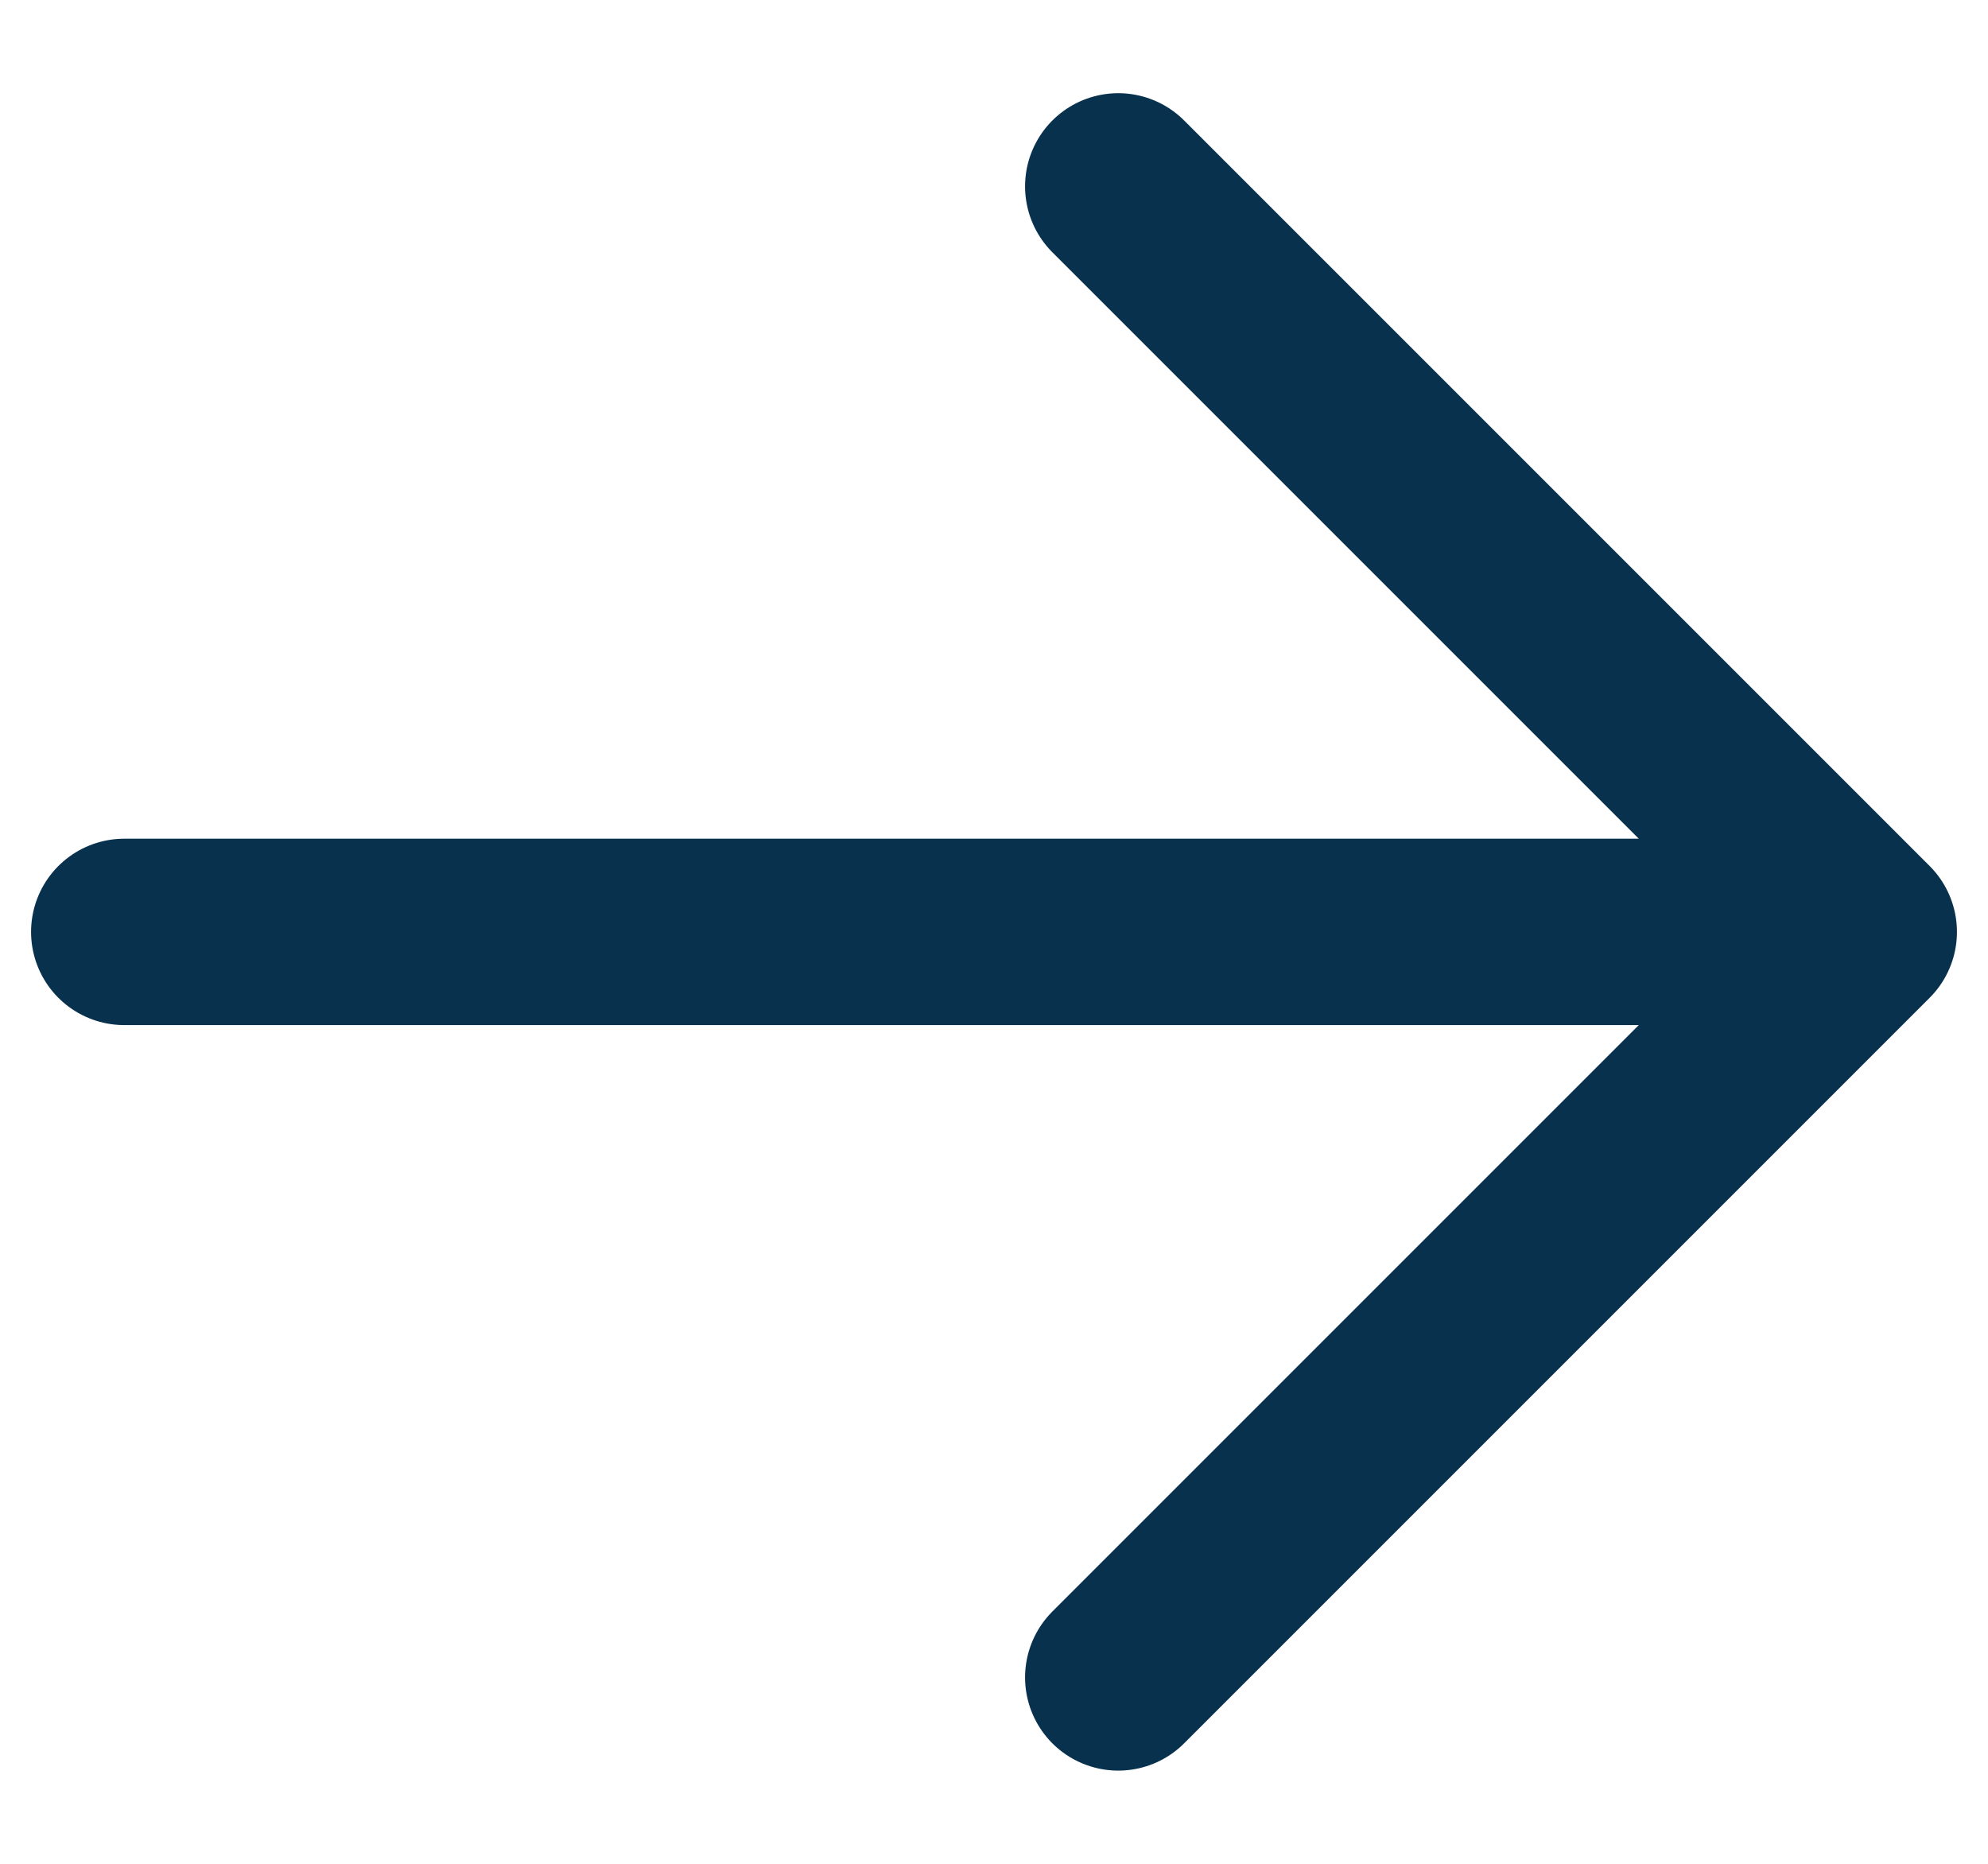
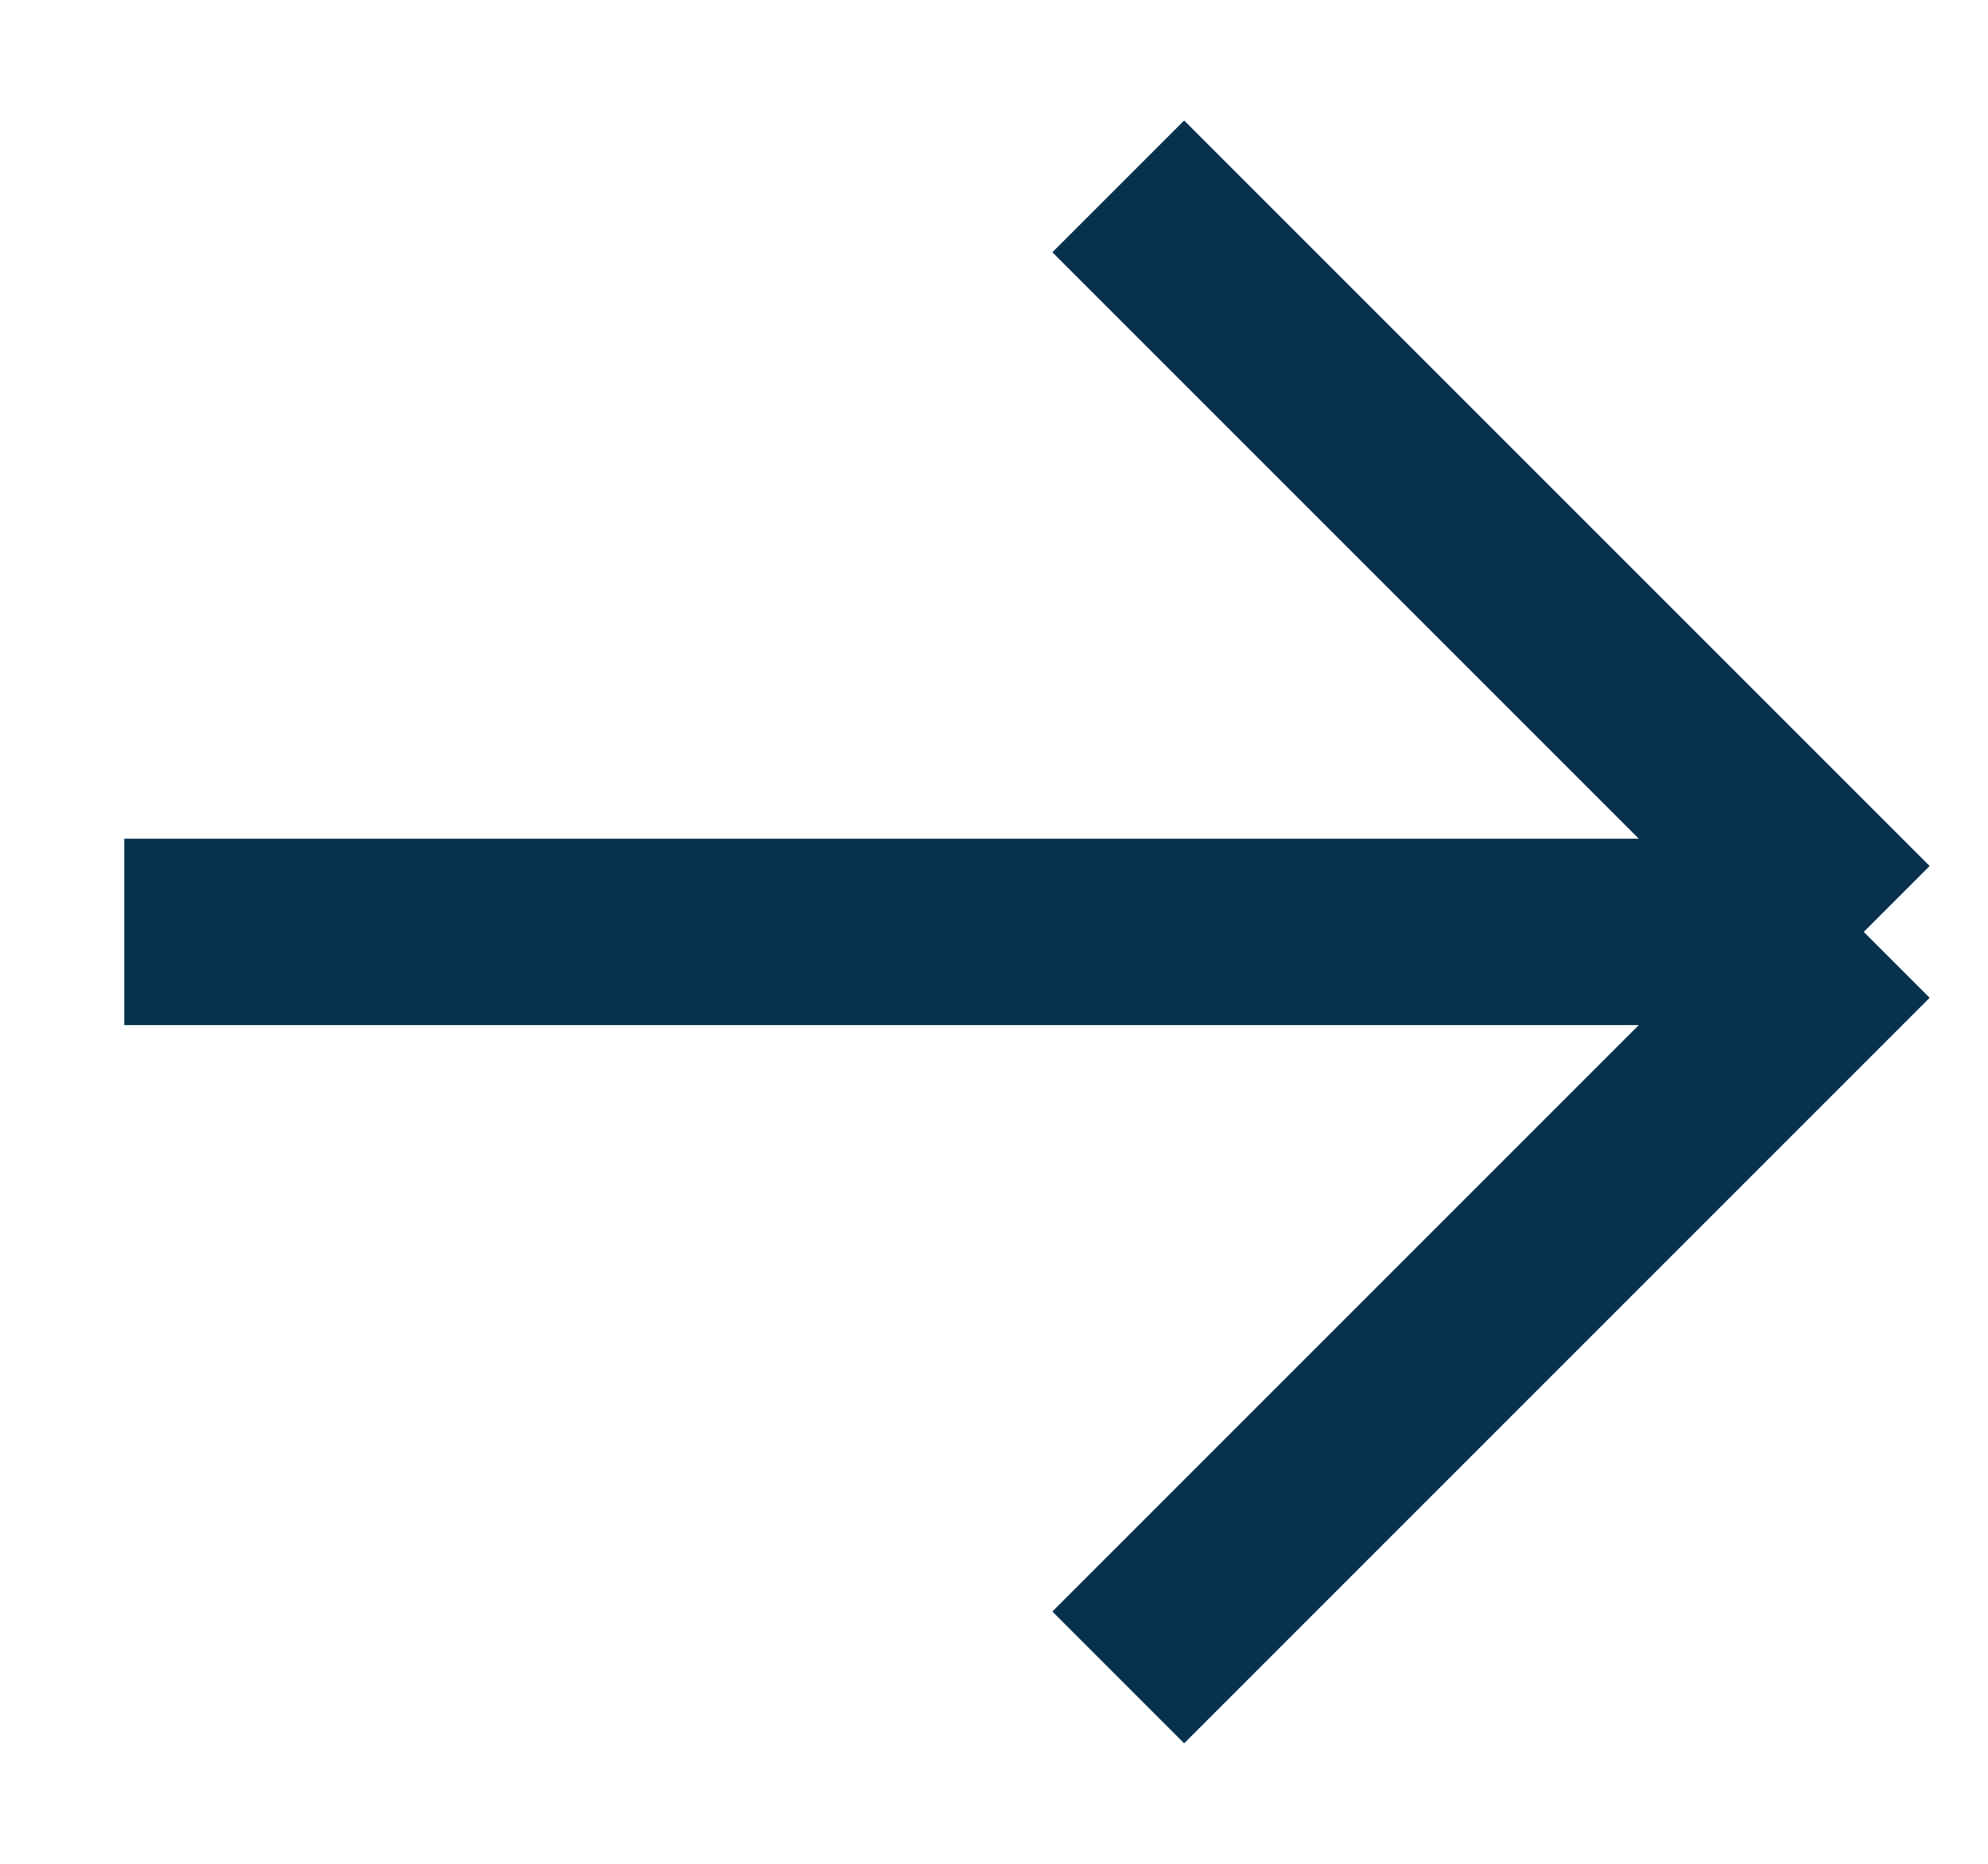
<svg xmlns="http://www.w3.org/2000/svg" width="16" height="15" viewBox="0 0 16 15" fill="none">
-   <path d="M1 7.5H15M15 7.5L9 13.5M15 7.5L9 1.5" stroke="#08314E" stroke-width="1.5" stroke-linecap="round" stroke-linejoin="round" />
+   <path d="M1 7.5H15M15 7.5L9 13.5M15 7.5L9 1.5" stroke="#08314E" stroke-width="1.5" strokeLinecap="round" stroke-linejoin="round" />
</svg>
